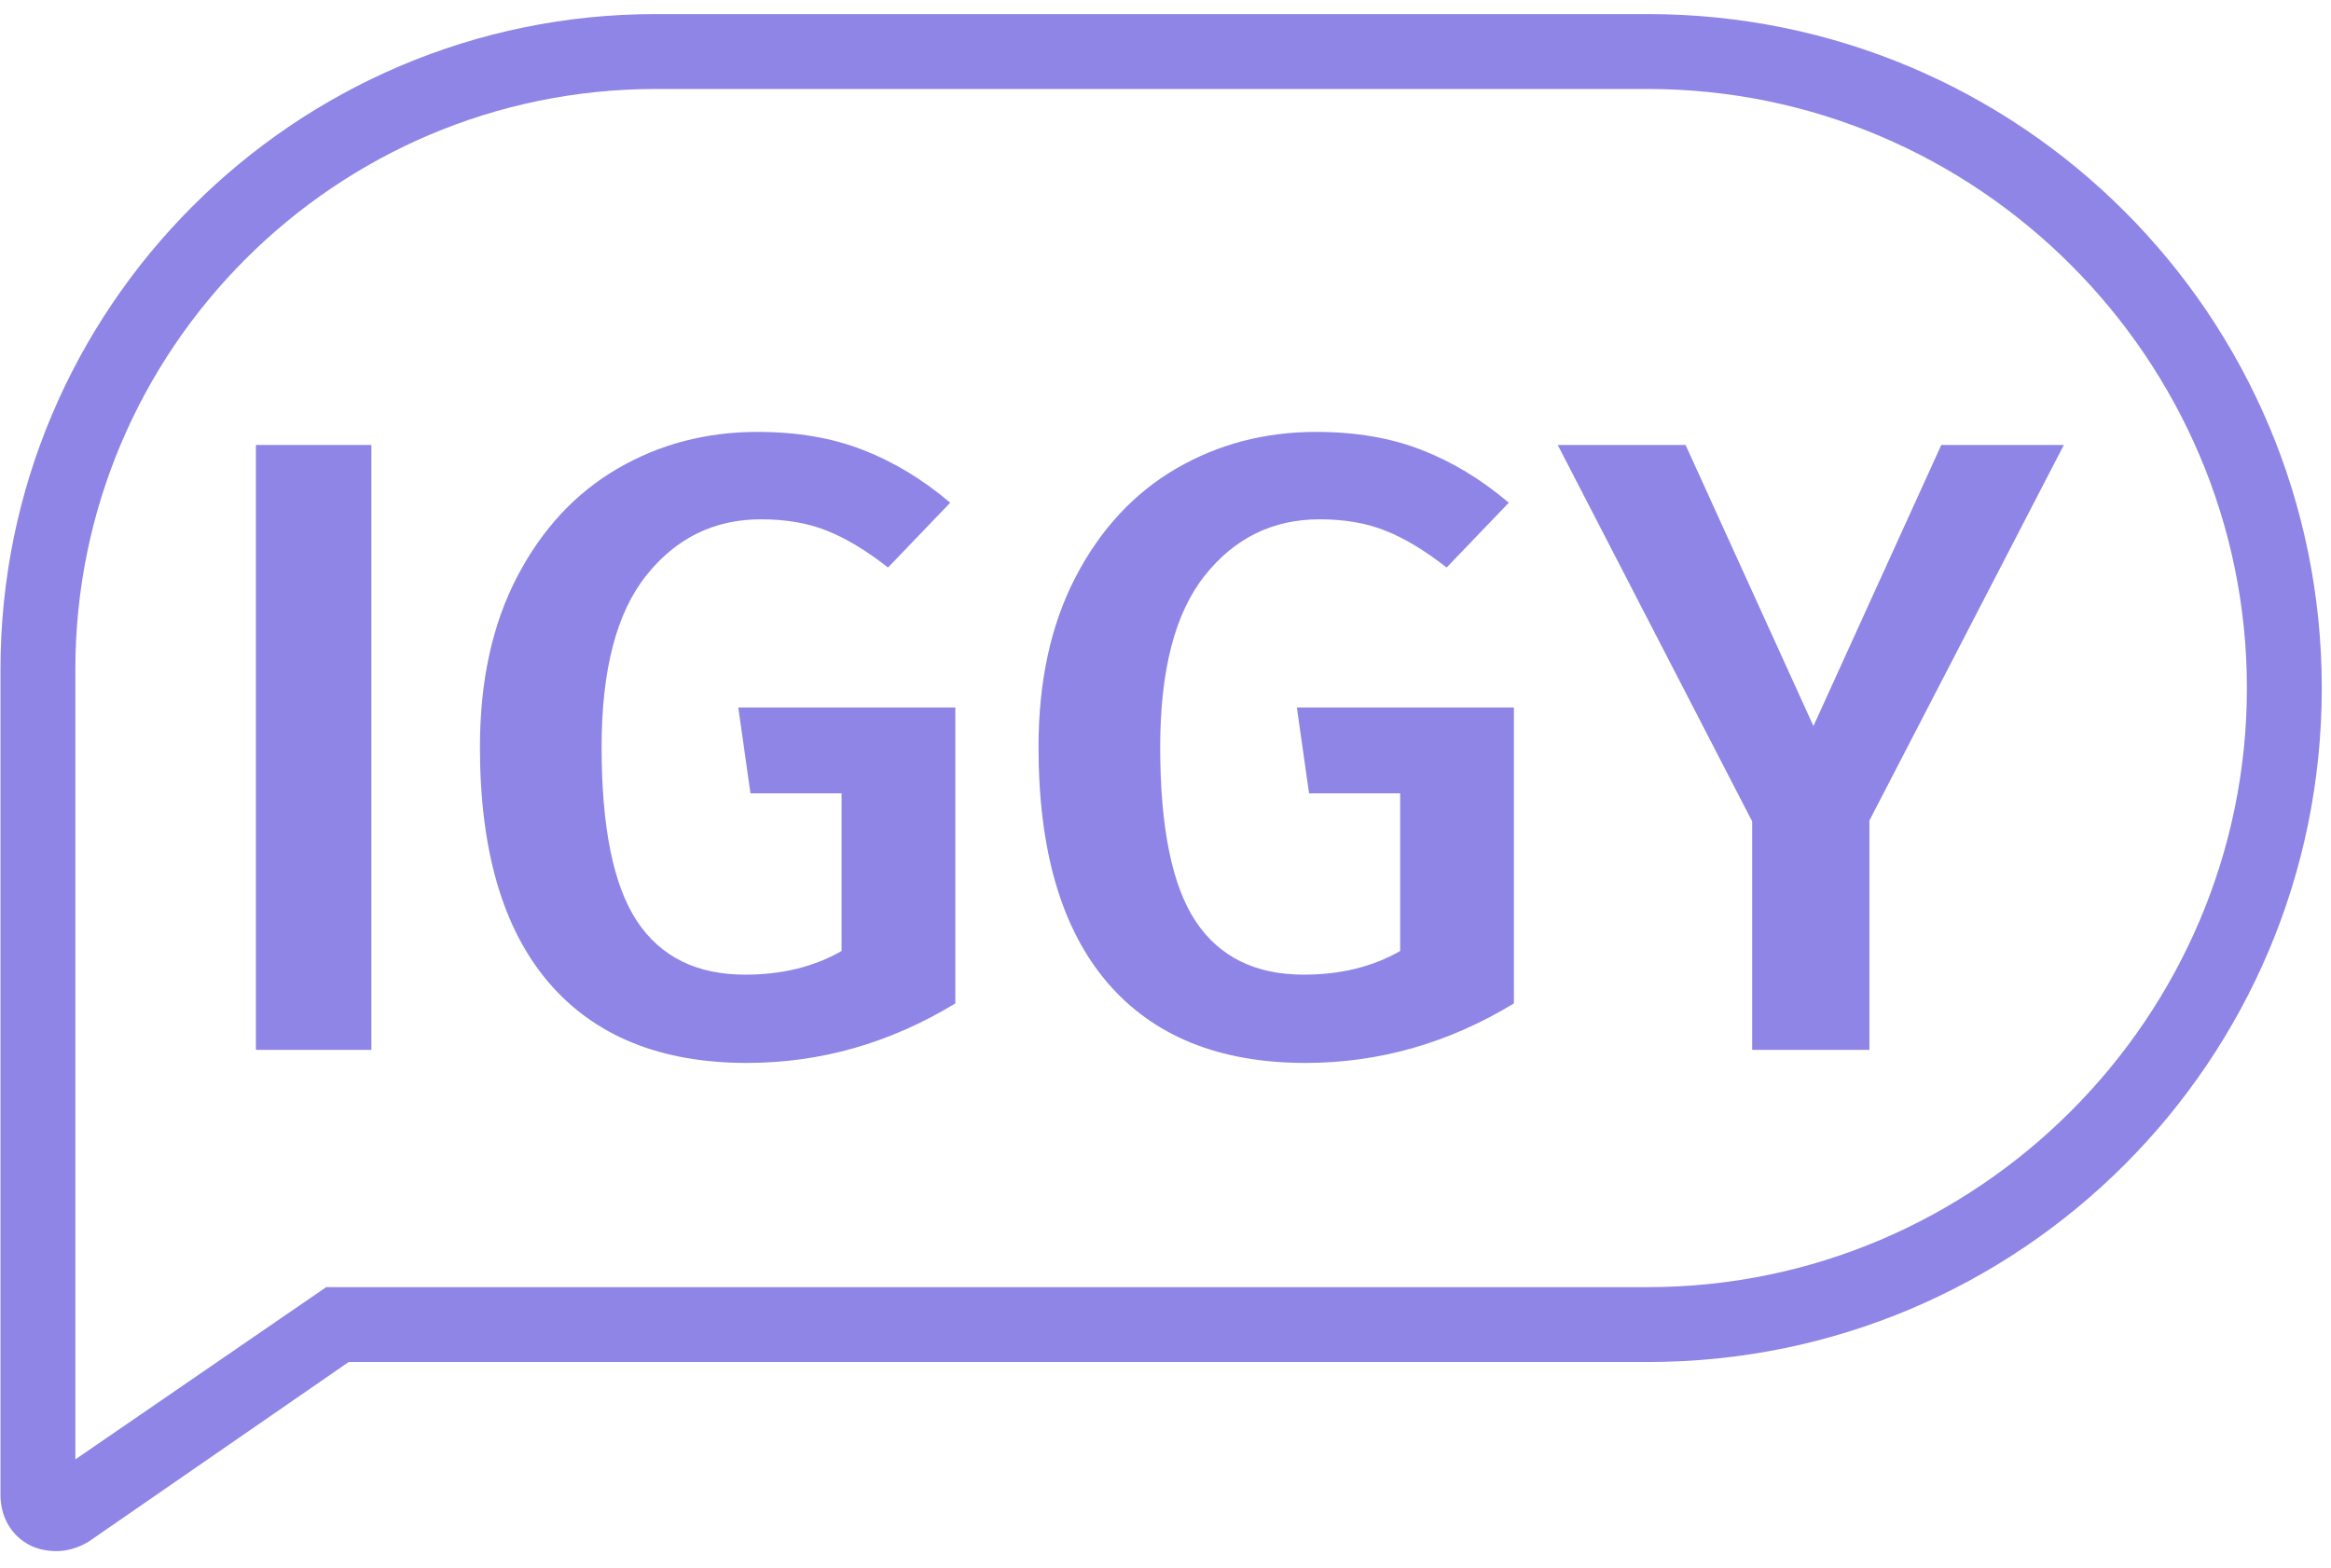
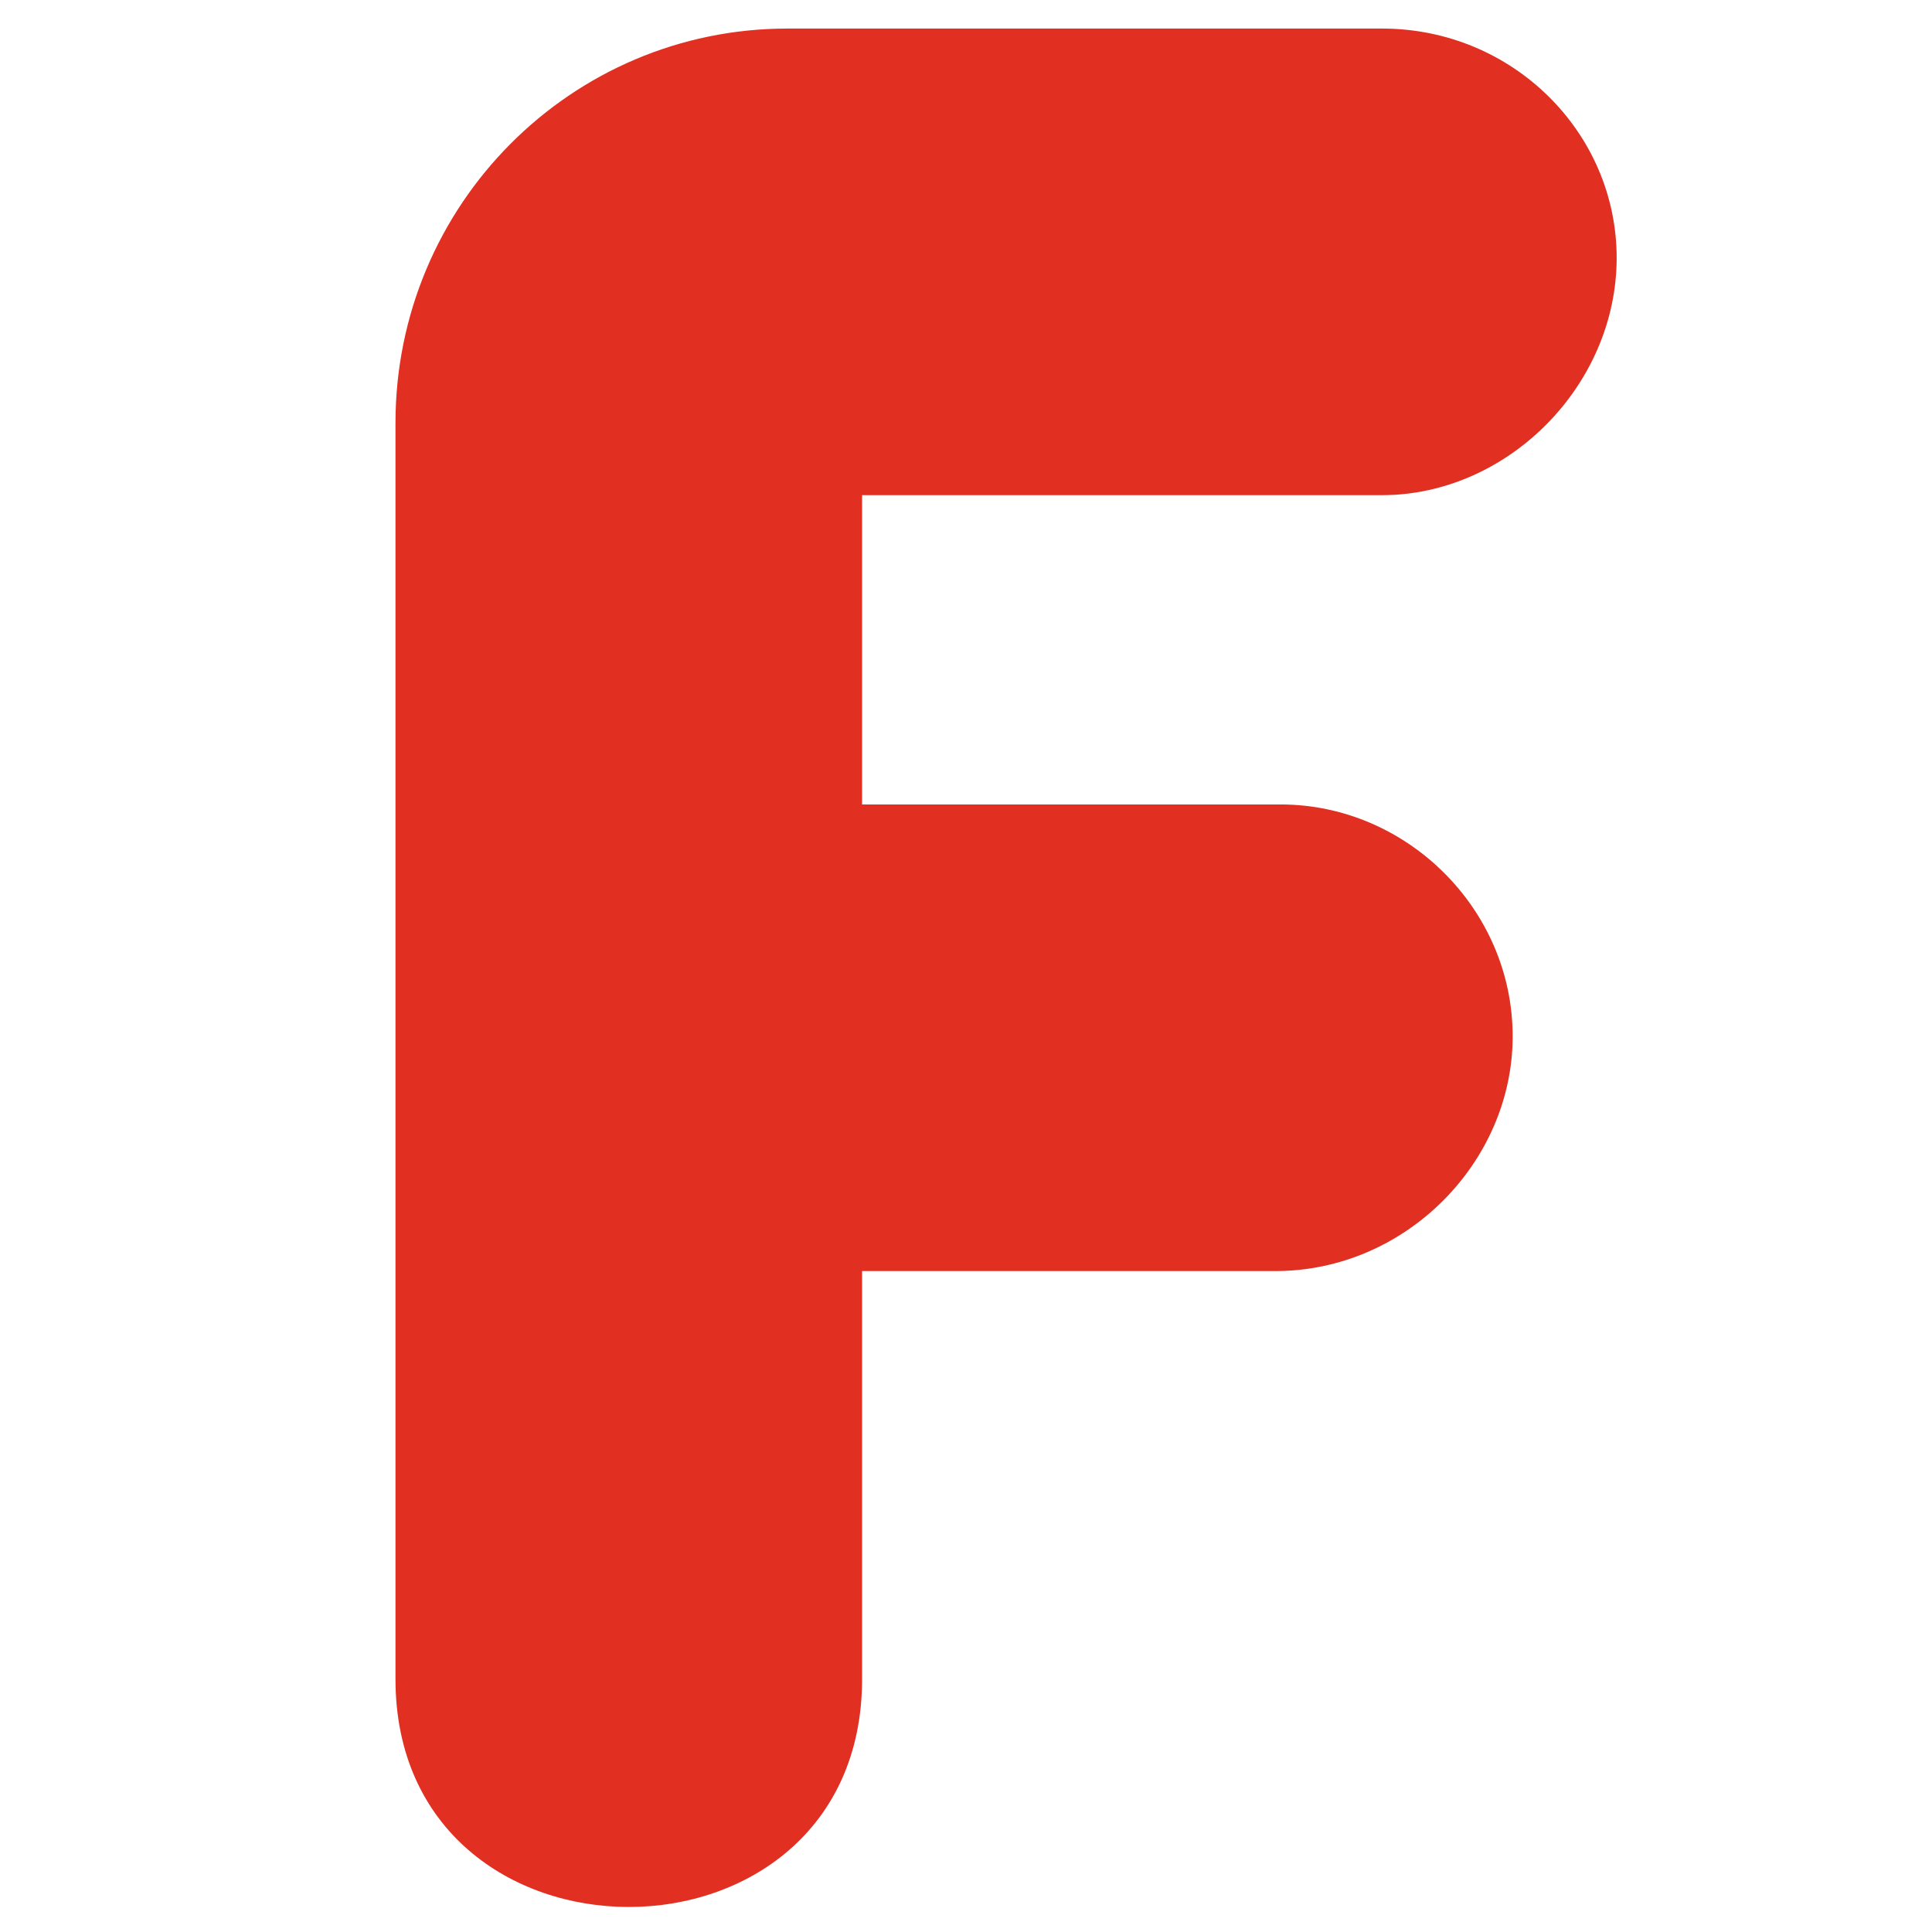
- <svg xmlns="http://www.w3.org/2000/svg" width="275" zoomAndPan="magnify" viewBox="0 0 206.25 138.75" height="185" preserveAspectRatio="xMidYMid meet" version="1.0">
+ <svg xmlns="http://www.w3.org/2000/svg" width="600" zoomAndPan="magnify" viewBox="0 0 450 450" height="600" preserveAspectRatio="xMidYMid meet" version="1.0">
  <defs>
    <g />
-     <clipPath id="ef901b76a2">
-       <path d="M 0 1.246 L 205.477 1.246 L 205.477 137.27 L 0 137.27 Z M 0 1.246 " clip-rule="nonzero" />
-     </clipPath>
  </defs>
-   <g clip-path="url(#ef901b76a2)">
-     <path fill="#8e85e6" d="M 5.012 137.27 C 4.184 137.27 3.355 137.105 2.691 136.773 C 1.035 135.945 0.043 134.289 0.043 132.301 L 0.043 59.234 C 0.043 27.258 26.047 1.246 58.016 1.246 L 145.805 1.246 C 178.766 1.246 205.434 27.922 205.434 60.891 C 205.434 93.863 178.766 120.535 145.805 120.535 L 30.852 120.535 L 7.828 136.441 C 7 136.938 6.008 137.27 5.012 137.27 Z M 58.016 7.875 C 29.691 7.875 6.668 30.906 6.668 59.234 L 6.668 129.152 L 28.863 113.91 L 145.805 113.91 C 174.957 113.91 198.809 90.051 198.809 60.891 C 198.809 31.734 174.957 7.875 145.805 7.875 Z M 58.016 7.875 " fill-opacity="1" fill-rule="nonzero" />
-   </g>
-   <g fill="#8e85e6" fill-opacity="1">
-     <g transform="translate(16.36117, 92.91074)">
+   <g fill="#e13022" fill-opacity="1">
+     <g transform="translate(92.11355, 441.3786)">
      <g>
-         <path d="M 16.5 -53.531 L 16.5 0 L 6.281 0 L 6.281 -53.531 Z M 16.5 -53.531 " />
-       </g>
-     </g>
-   </g>
-   <g fill="#8e85e6" fill-opacity="1">
-     <g transform="translate(39.13687, 92.91074)">
-       <g>
-         <path d="M 27.891 -54.688 C 31.398 -54.688 34.508 -54.156 37.219 -53.094 C 39.938 -52.039 42.508 -50.484 44.938 -48.422 L 39.438 -42.688 C 37.52 -44.188 35.723 -45.27 34.047 -45.938 C 32.367 -46.613 30.422 -46.953 28.203 -46.953 C 24.066 -46.953 20.68 -45.297 18.047 -41.984 C 15.41 -38.68 14.094 -33.617 14.094 -26.797 C 14.094 -19.672 15.141 -14.531 17.234 -11.375 C 19.328 -8.227 22.516 -6.656 26.797 -6.656 C 30.055 -6.656 32.898 -7.352 35.328 -8.75 L 35.328 -22.703 L 27.266 -22.703 L 26.188 -30.297 L 45.391 -30.297 L 45.391 -4.109 C 39.609 -0.598 33.461 1.156 26.953 1.156 C 19.316 1.156 13.469 -1.219 9.406 -5.969 C 5.352 -10.719 3.328 -17.66 3.328 -26.797 C 3.328 -32.641 4.426 -37.664 6.625 -41.875 C 8.82 -46.082 11.781 -49.27 15.5 -51.438 C 19.219 -53.602 23.348 -54.688 27.891 -54.688 Z M 27.891 -54.688 " />
-       </g>
-     </g>
-   </g>
-   <g fill="#8e85e6" fill-opacity="1">
-     <g transform="translate(88.56169, 92.91074)">
-       <g>
-         <path d="M 27.891 -54.688 C 31.398 -54.688 34.508 -54.156 37.219 -53.094 C 39.938 -52.039 42.508 -50.484 44.938 -48.422 L 39.438 -42.688 C 37.52 -44.188 35.723 -45.27 34.047 -45.938 C 32.367 -46.613 30.422 -46.953 28.203 -46.953 C 24.066 -46.953 20.68 -45.297 18.047 -41.984 C 15.41 -38.68 14.094 -33.617 14.094 -26.797 C 14.094 -19.672 15.141 -14.531 17.234 -11.375 C 19.328 -8.227 22.516 -6.656 26.797 -6.656 C 30.055 -6.656 32.898 -7.352 35.328 -8.75 L 35.328 -22.703 L 27.266 -22.703 L 26.188 -30.297 L 45.391 -30.297 L 45.391 -4.109 C 39.609 -0.598 33.461 1.156 26.953 1.156 C 19.316 1.156 13.469 -1.219 9.406 -5.969 C 5.352 -10.719 3.328 -17.66 3.328 -26.797 C 3.328 -32.641 4.426 -37.664 6.625 -41.875 C 8.82 -46.082 11.781 -49.27 15.5 -51.438 C 19.219 -53.602 23.348 -54.688 27.891 -54.688 Z M 27.891 -54.688 " />
-       </g>
-     </g>
-   </g>
-   <g fill="#8e85e6" fill-opacity="1">
-     <g transform="translate(137.9865, 92.91074)">
-       <g>
-         <path d="M 44.625 -53.531 L 27.422 -20.297 L 27.422 0 L 17.047 0 L 17.047 -20.219 L -0.156 -53.531 L 11.156 -53.531 L 22.469 -28.656 L 33.781 -53.531 Z M 44.625 -53.531 " />
+         <path d="M 108.684 -326.047 L 229.785 -326.047 C 258.973 -326.047 284.438 -351.508 284.438 -381.316 C 284.438 -410.508 260.215 -434.727 229.785 -434.727 L 91.293 -434.727 C 40.988 -434.727 0 -393.738 0 -342.812 L 0 -50.305 C 0 20.496 108.684 20.496 108.684 -50.305 C 108.684 -86.945 108.684 -108.684 108.684 -145.324 L 204.941 -145.324 C 235.375 -145.324 260.215 -170.785 260.215 -199.973 C 260.215 -229.785 235.375 -254.004 206.184 -254.004 C 165.195 -254.004 149.672 -254.004 108.684 -254.004 Z M 108.684 -326.047 " />
      </g>
    </g>
  </g>
</svg>
